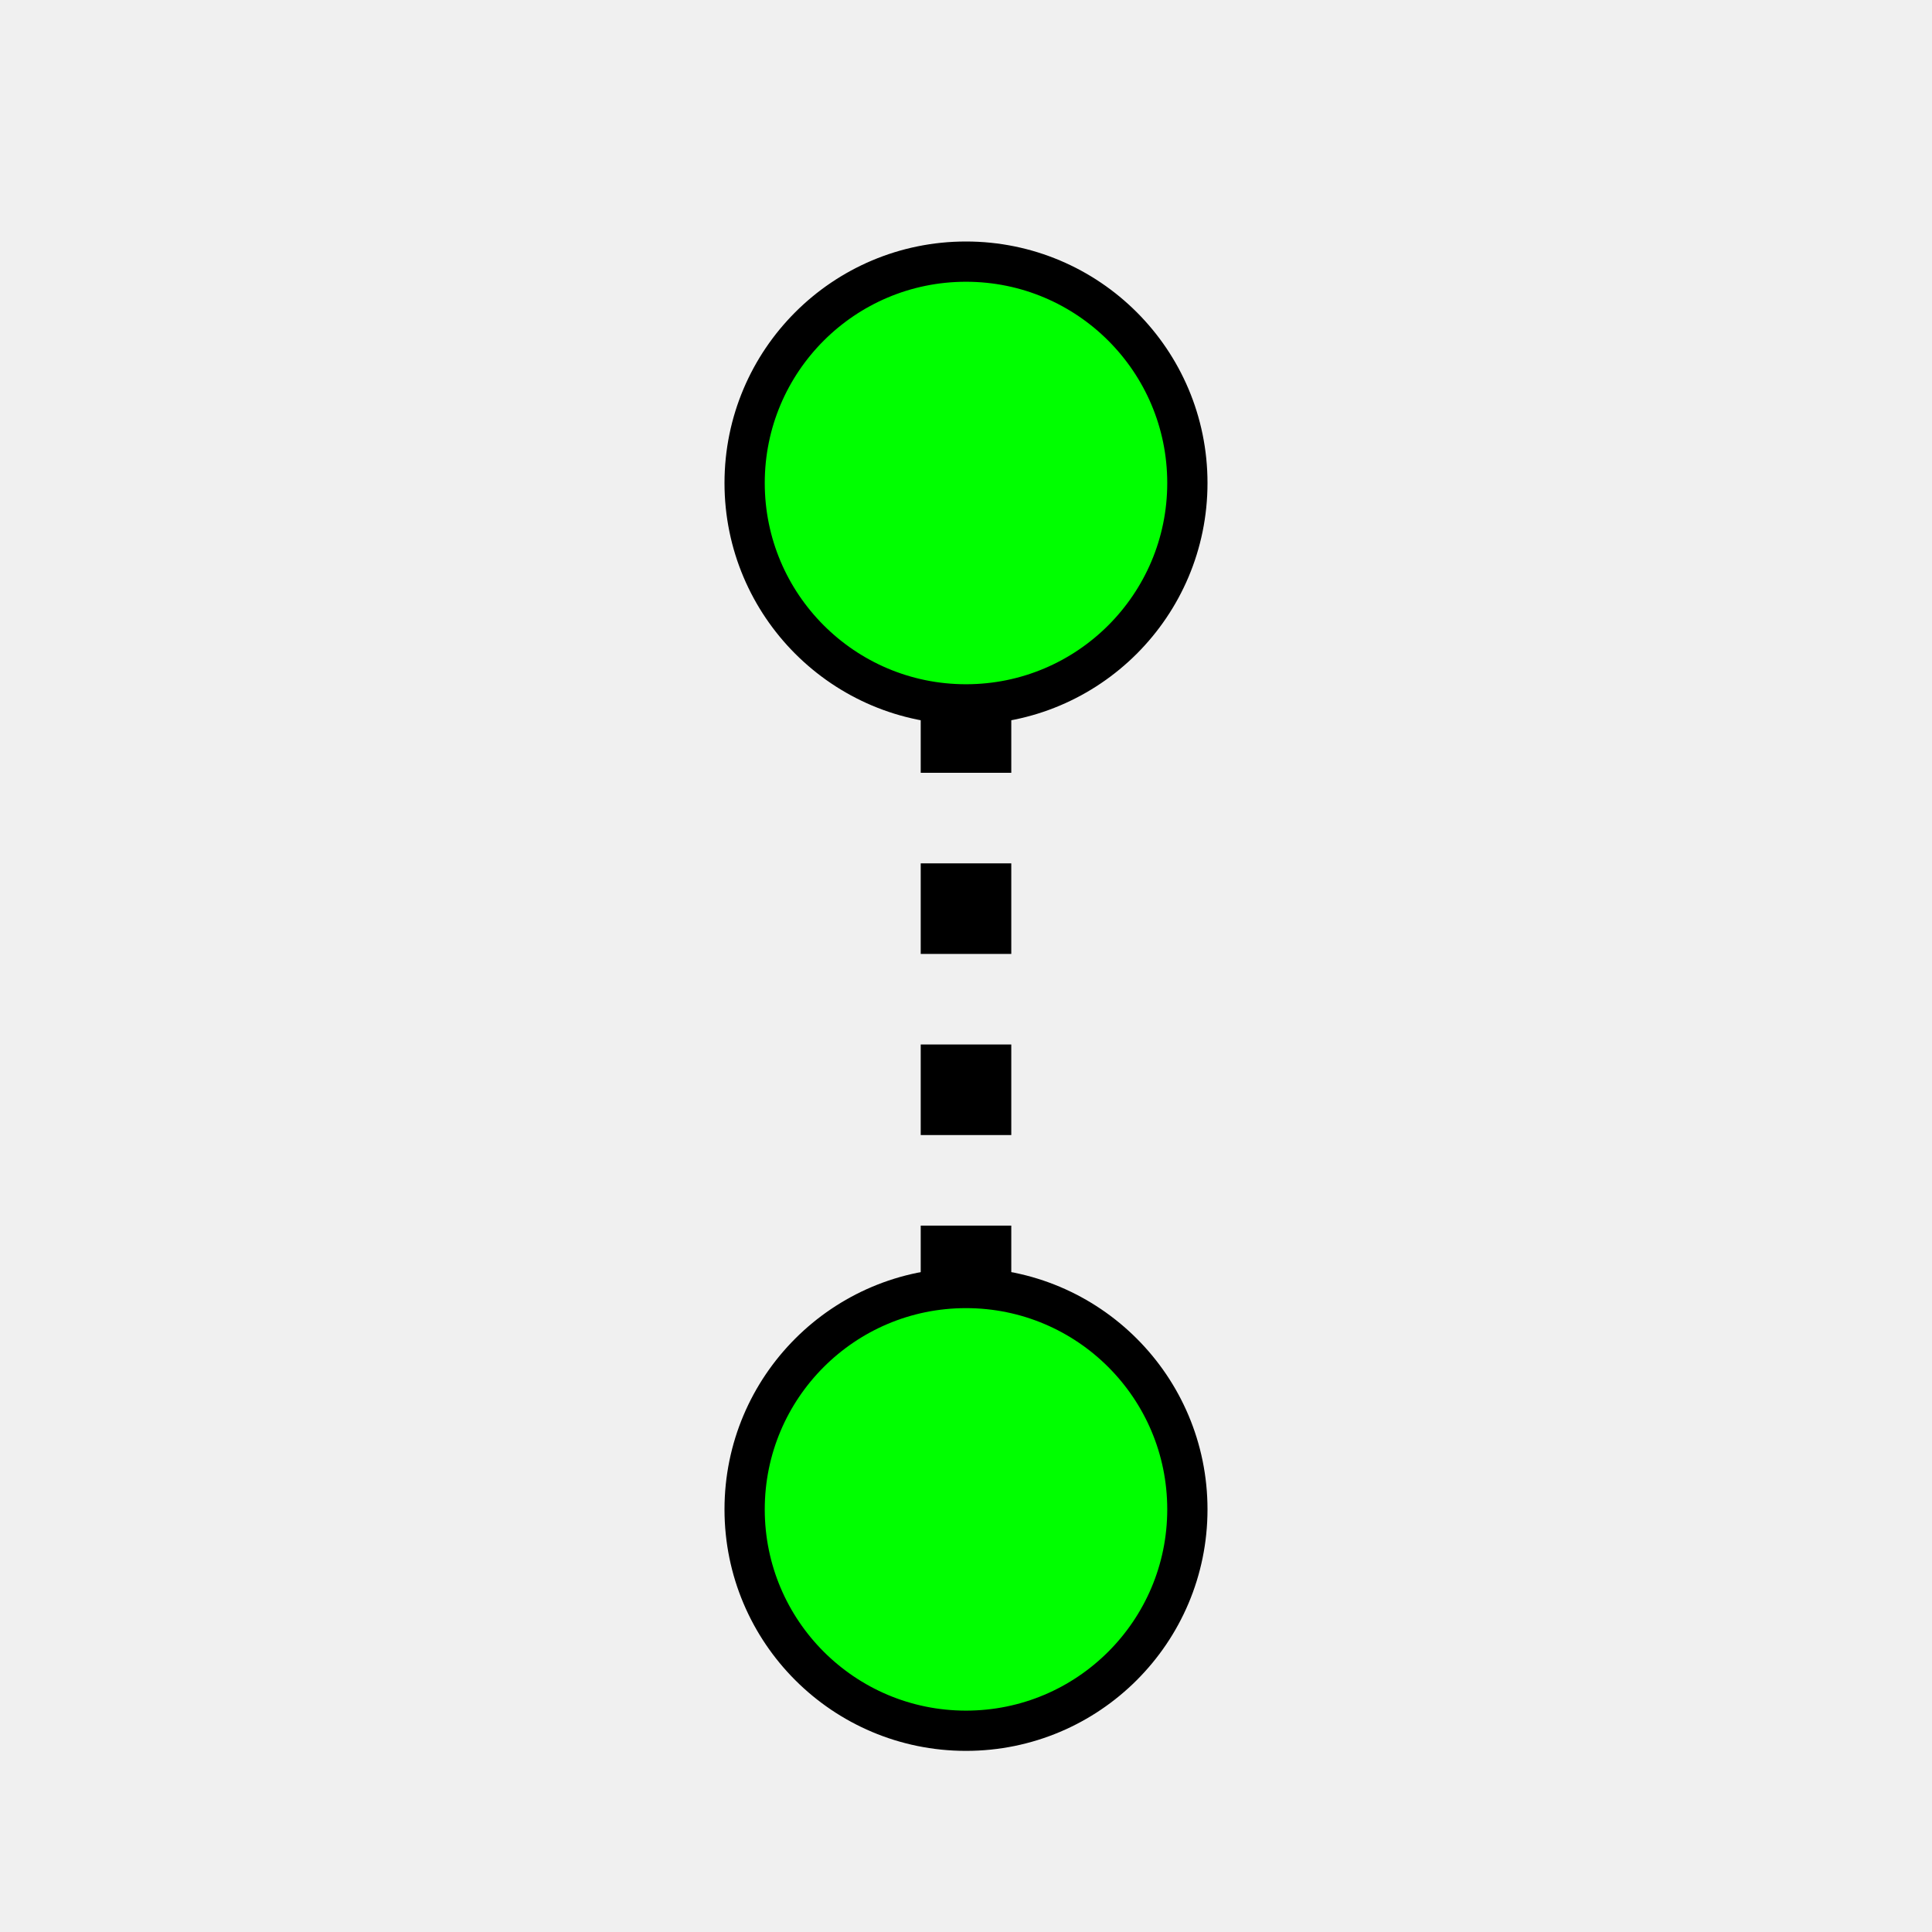
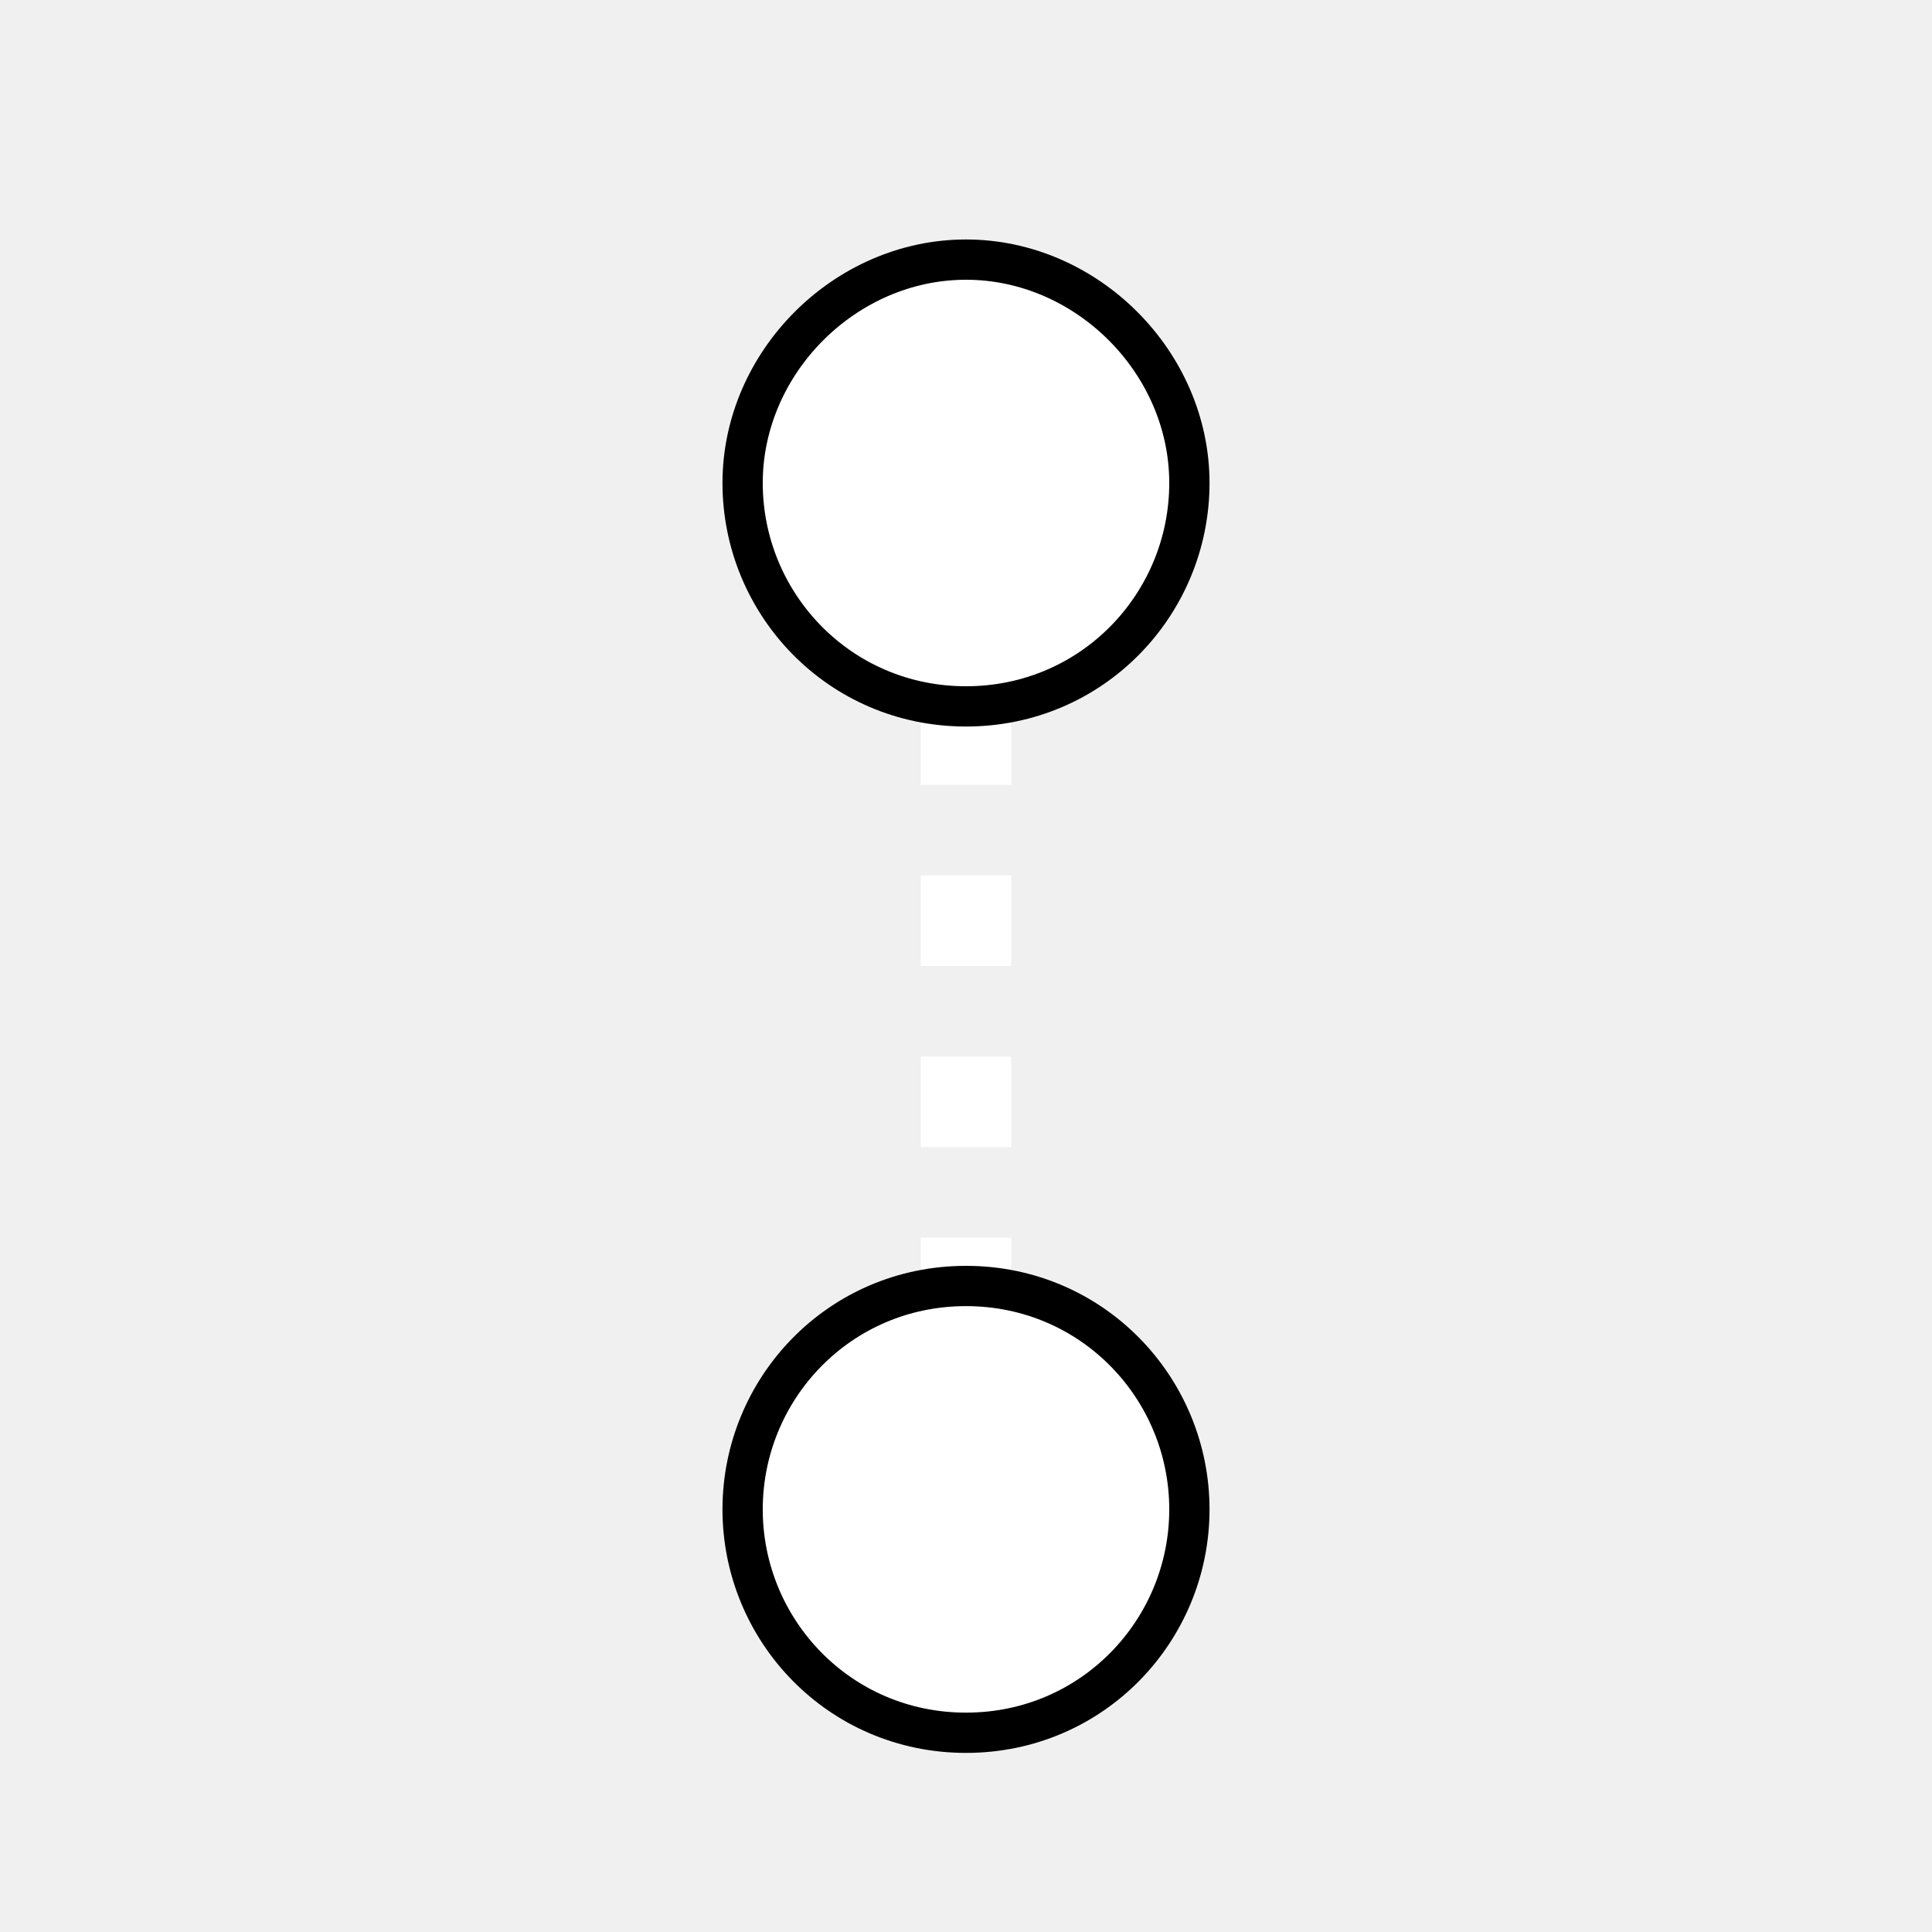
- <svg xmlns="http://www.w3.org/2000/svg" width="32px" height="32px" id="svg3797" version="1.1">
-   <defs id="defs3799" />
+ <svg xmlns="http://www.w3.org/2000/svg" version="1.1" id="svg3797" x="0px" y="0px" viewBox="0 0 32 32" style="enable-background:new 0 0 32 32;" xml:space="preserve">
+   <style type="text/css">
+ 	.st0{fill:none;stroke:#FFFFFF;stroke-width:1.5;stroke-dasharray:1.5,1.5;stroke-dashoffset:1;}
+ 	.st1{fill:none;stroke:#000000;stroke-width:2;}
+ 	.st2{fill:#00FF00;stroke:#000000;stroke-width:0.667;stroke-miterlimit:2.444;}
+ 	.st3{fill:#FFFFFF;stroke:#000000;stroke-width:0.667;stroke-miterlimit:2.444;}
+ </style>
  <g id="layer1">
-     <path style="fill:none;stroke:#000000;stroke-width:1.5;stroke-linecap:butt;stroke-linejoin:miter;stroke-miterlimit:4;stroke-opacity:1;stroke-dasharray:1.5,1.5;stroke-dashoffset:1.2" d="M 16,9.5 16,23.5" id="path3007" />
-     <path style="fill:none;stroke:#000000;stroke-width:2;stroke-linecap:butt;stroke-linejoin:miter;stroke-miterlimit:4;stroke-opacity:1;stroke-dasharray:none" d="M -30,19 -16,5" id="path3829" />
-     <path style="fill:#00ff00;fill-opacity:1;stroke:#000000;stroke-width:1.091;stroke-miterlimit:4;stroke-opacity:1;stroke-dasharray:none" id="path3807-4" d="M 17,22 A 6,6 0 1 1 5,22 6,6 0 1 1 17,22 z" transform="matrix(0.6111111,0,0,0.6111111,-22.22222,-8.944444)" />
-     <path style="fill:#00ff00;fill-opacity:1;stroke:#000000;stroke-width:1.091;stroke-miterlimit:4;stroke-opacity:1;stroke-dasharray:none" id="path3807" d="M 17,22 A 6,6 0 1 1 5,22 6,6 0 1 1 17,22 z" transform="matrix(0.6111111,0,0,0.6111111,-39.22222,8.055556)" />
-     <path transform="matrix(0.6111111,0,0,0.6111111,9.277778,-5.444442)" d="M 17,22 A 6,6 0 1 1 5,22 6,6 0 1 1 17,22 z" id="path3003" style="fill:#00ff00;fill-opacity:1;stroke:#000000;stroke-width:1.091;stroke-miterlimit:4;stroke-opacity:1;stroke-dasharray:none" />
-     <path transform="matrix(0.6111111,0,0,0.6111111,9.277778,11.55556)" d="M 17,22 A 6,6 0 1 1 5,22 6,6 0 1 1 17,22 z" id="path3005" style="fill:#00ff00;fill-opacity:1;stroke:#000000;stroke-width:1.091;stroke-miterlimit:4;stroke-opacity:1;stroke-dasharray:none" />
+     <path id="path3007" class="st0" d="M16,9.5v14" />
+     <path id="path3829" class="st1" d="M-30,19l14-14" />
+     <path id="path3807-4" class="st2" d="   M-11.8,4.5c0,2-1.6,3.7-3.7,3.7s-3.7-1.6-3.7-3.7s1.6-3.7,3.7-3.7S-11.8,2.5-11.8,4.5z" />
+     <path id="path3807" class="st2" d="   M-28.8,21.5c0,2-1.6,3.7-3.7,3.7s-3.7-1.6-3.7-3.7s1.6-3.7,3.7-3.7S-28.8,19.5-28.8,21.5z" />
+     <path id="path3003" class="st3" d="   M19.7,8c0,2-1.6,3.7-3.7,3.7S12.3,10,12.3,8S14,4.3,16,4.3S19.7,6,19.7,8z" />
+     <path id="path3005" class="st3" d="   M19.7,25c0,2-1.6,3.7-3.7,3.7S12.3,27,12.3,25s1.6-3.7,3.7-3.7S19.7,23,19.7,25z" />
  </g>
</svg>
